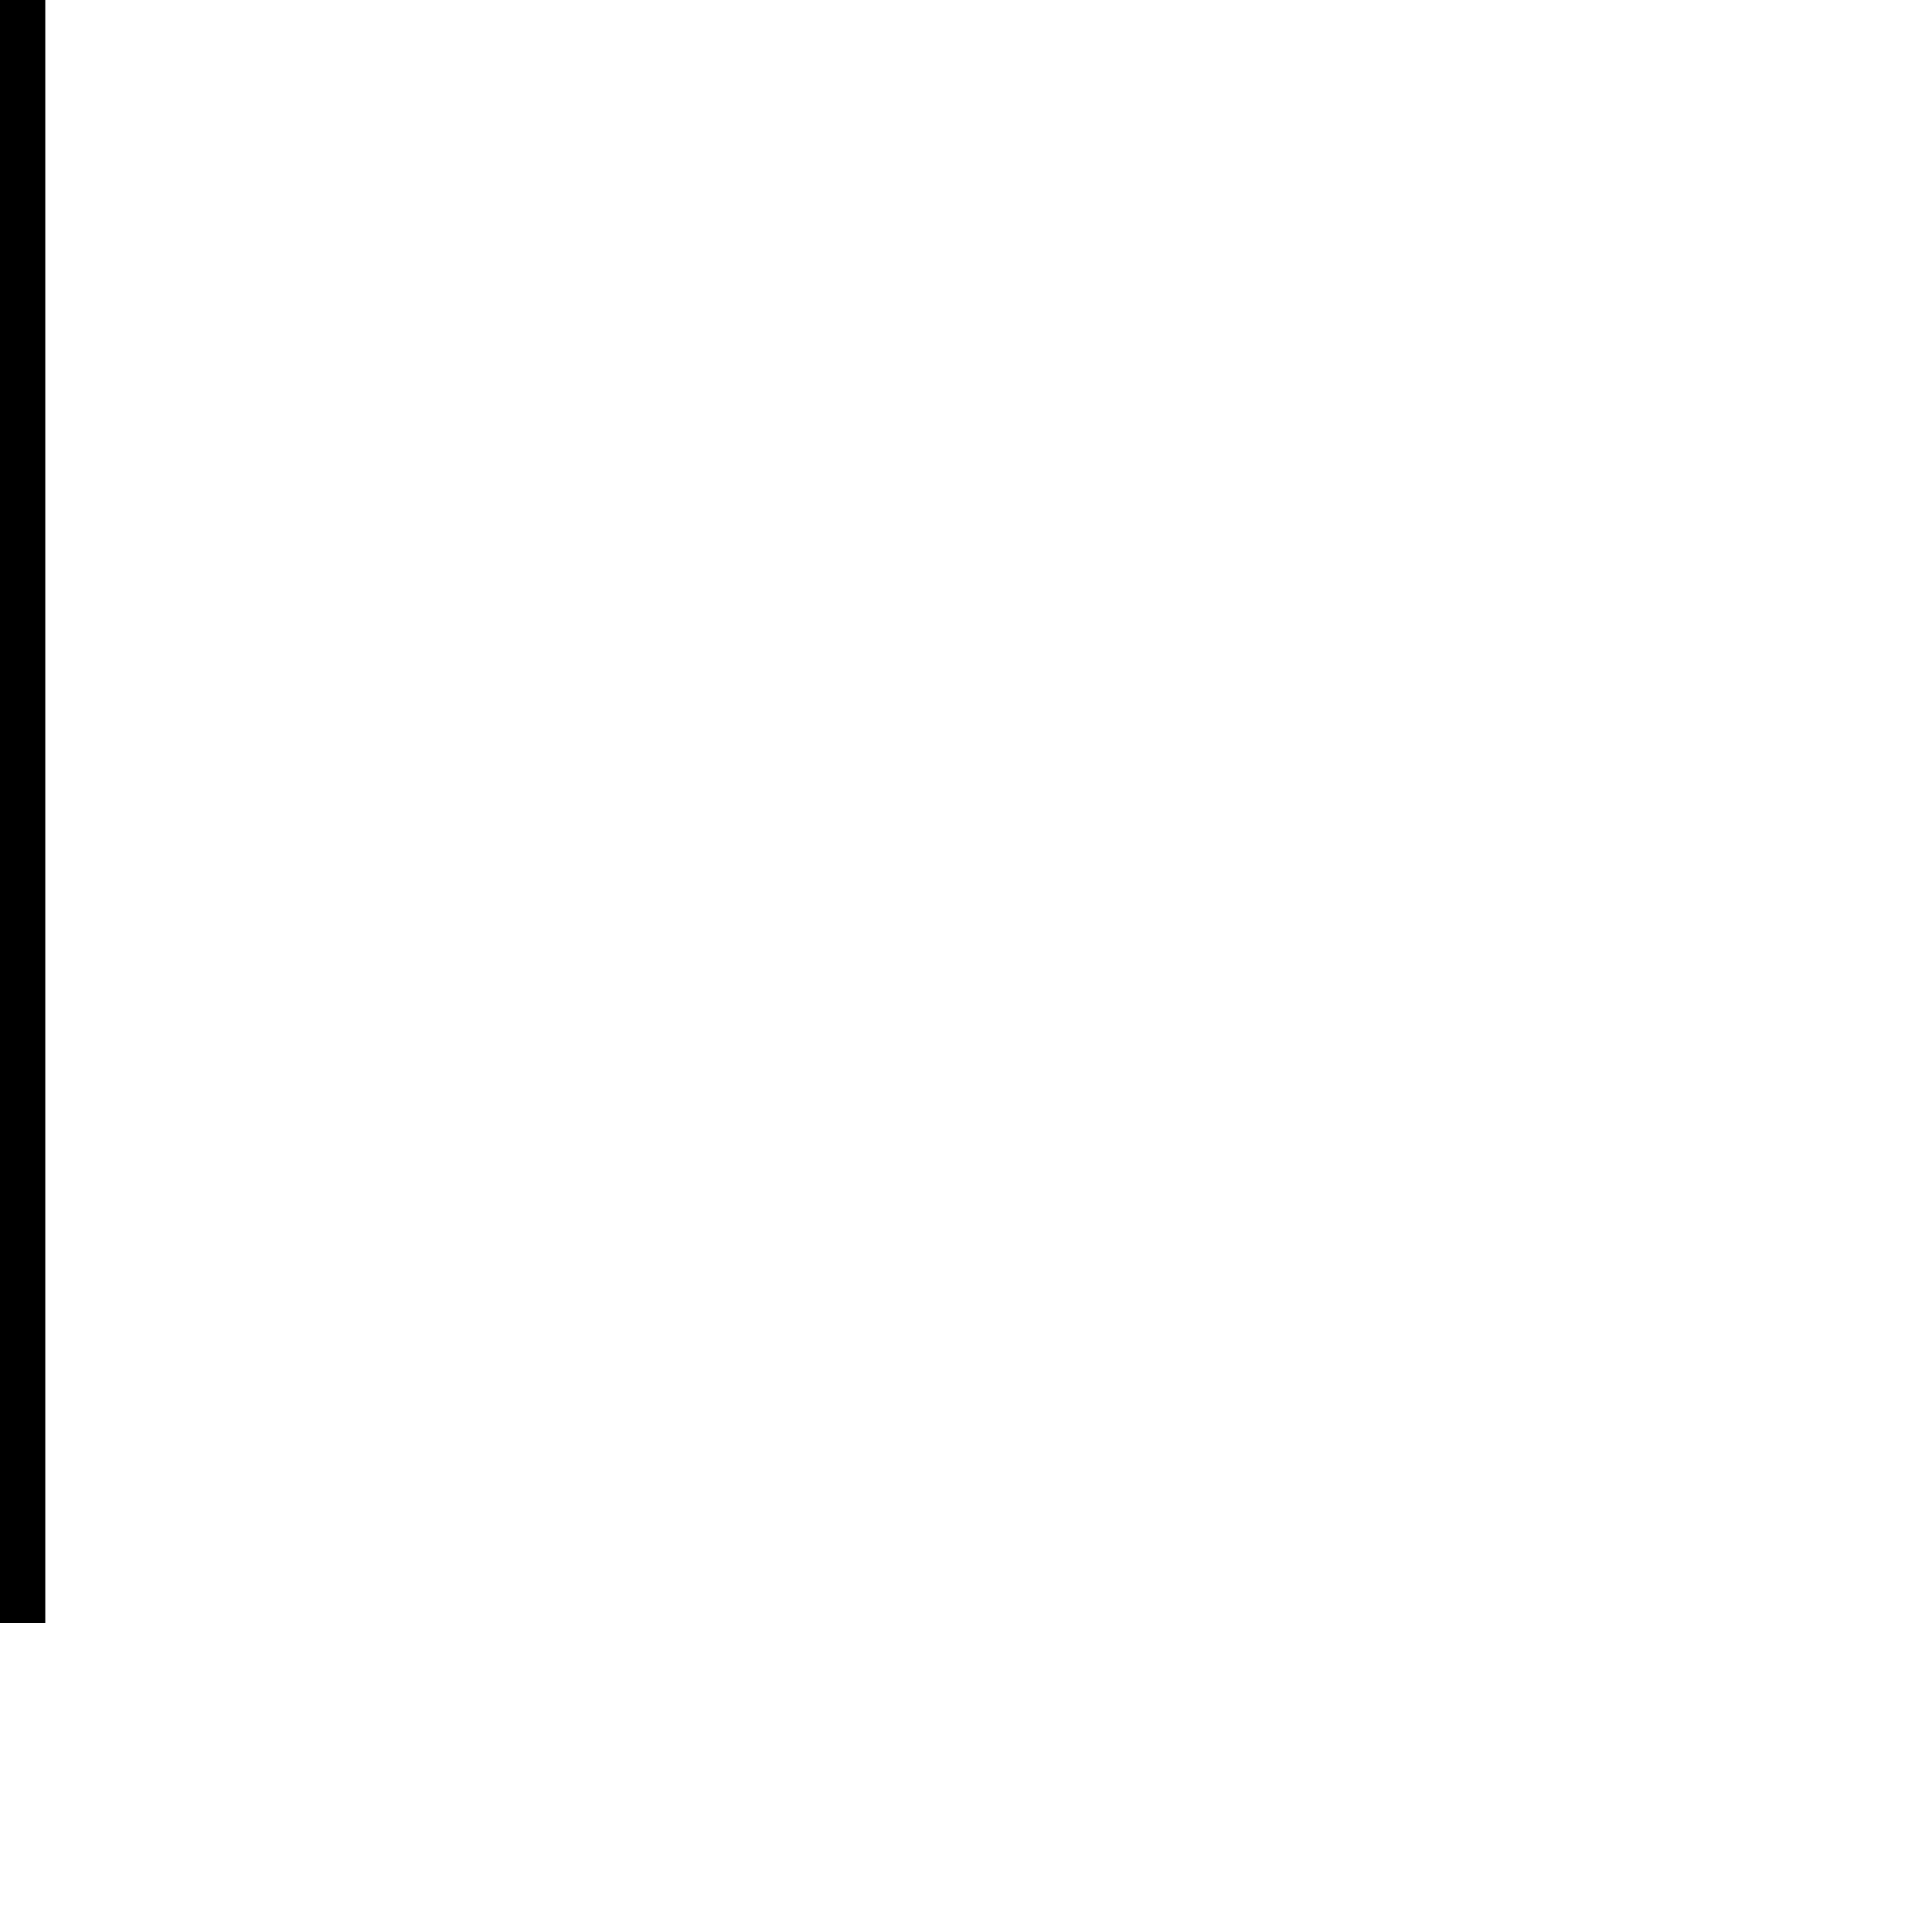
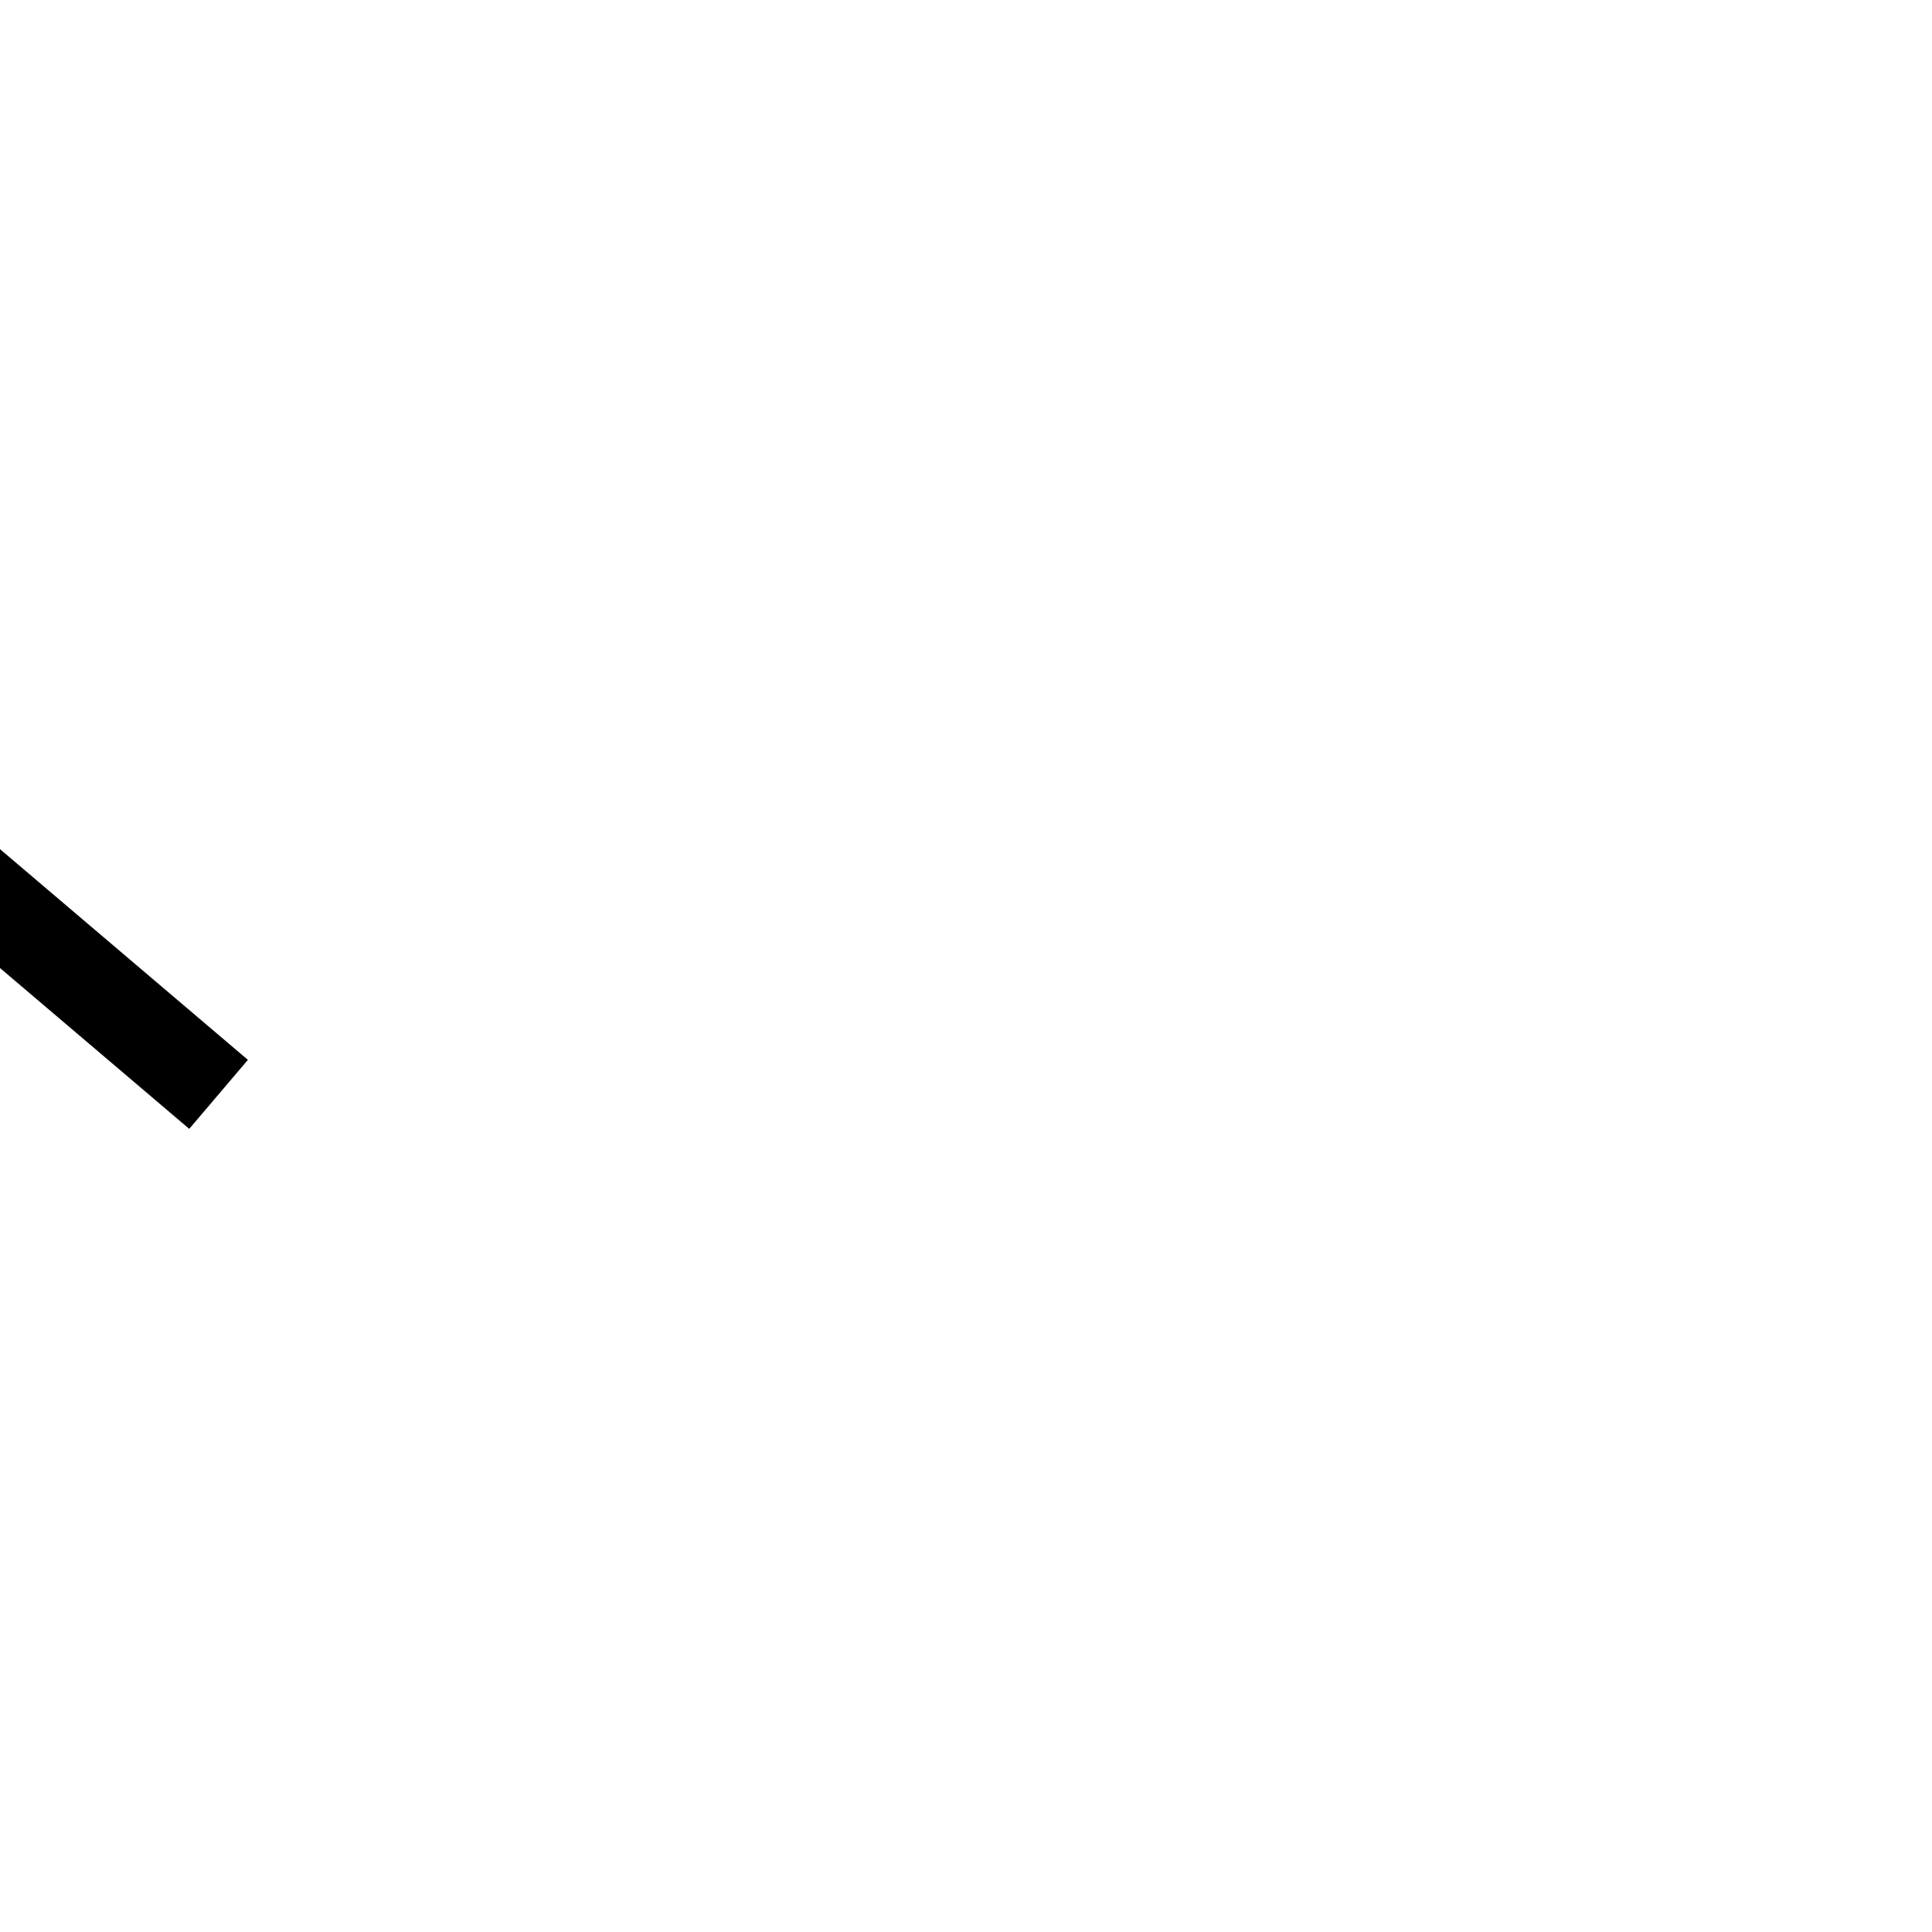
<svg xmlns="http://www.w3.org/2000/svg" width="100" height="100" viewBox="0 0 100 100" version="1.1" id="svg1035">
  <defs id="defs1032" />
  <g id="layer1">
-     <path style="color:#000000;fill:#000000;stroke:#000000;stroke-width:4.688;stroke-dasharray:none;stroke-opacity:1" d="M 0,0 V 84 Z" id="path3207-3" />
+     <g id="path5173" transform="translate(1.336333,34.20338)">
+       <path style="color:#000000;fill:#000000;fill-opacity:0;stroke-width:4;stroke-linejoin:bevel;-inkscape-stroke:none" d="M -10,1.562 10,17.562" id="path5188" />
+     </g>
+     <path style="fill:#000000;stroke:#000000;stroke-width:4.688;stroke-linejoin:bevel;stroke-dasharray:none;stroke-opacity:1" d="m -8.687,39.644 20,17" id="path1675" />
  </g>
</svg>
